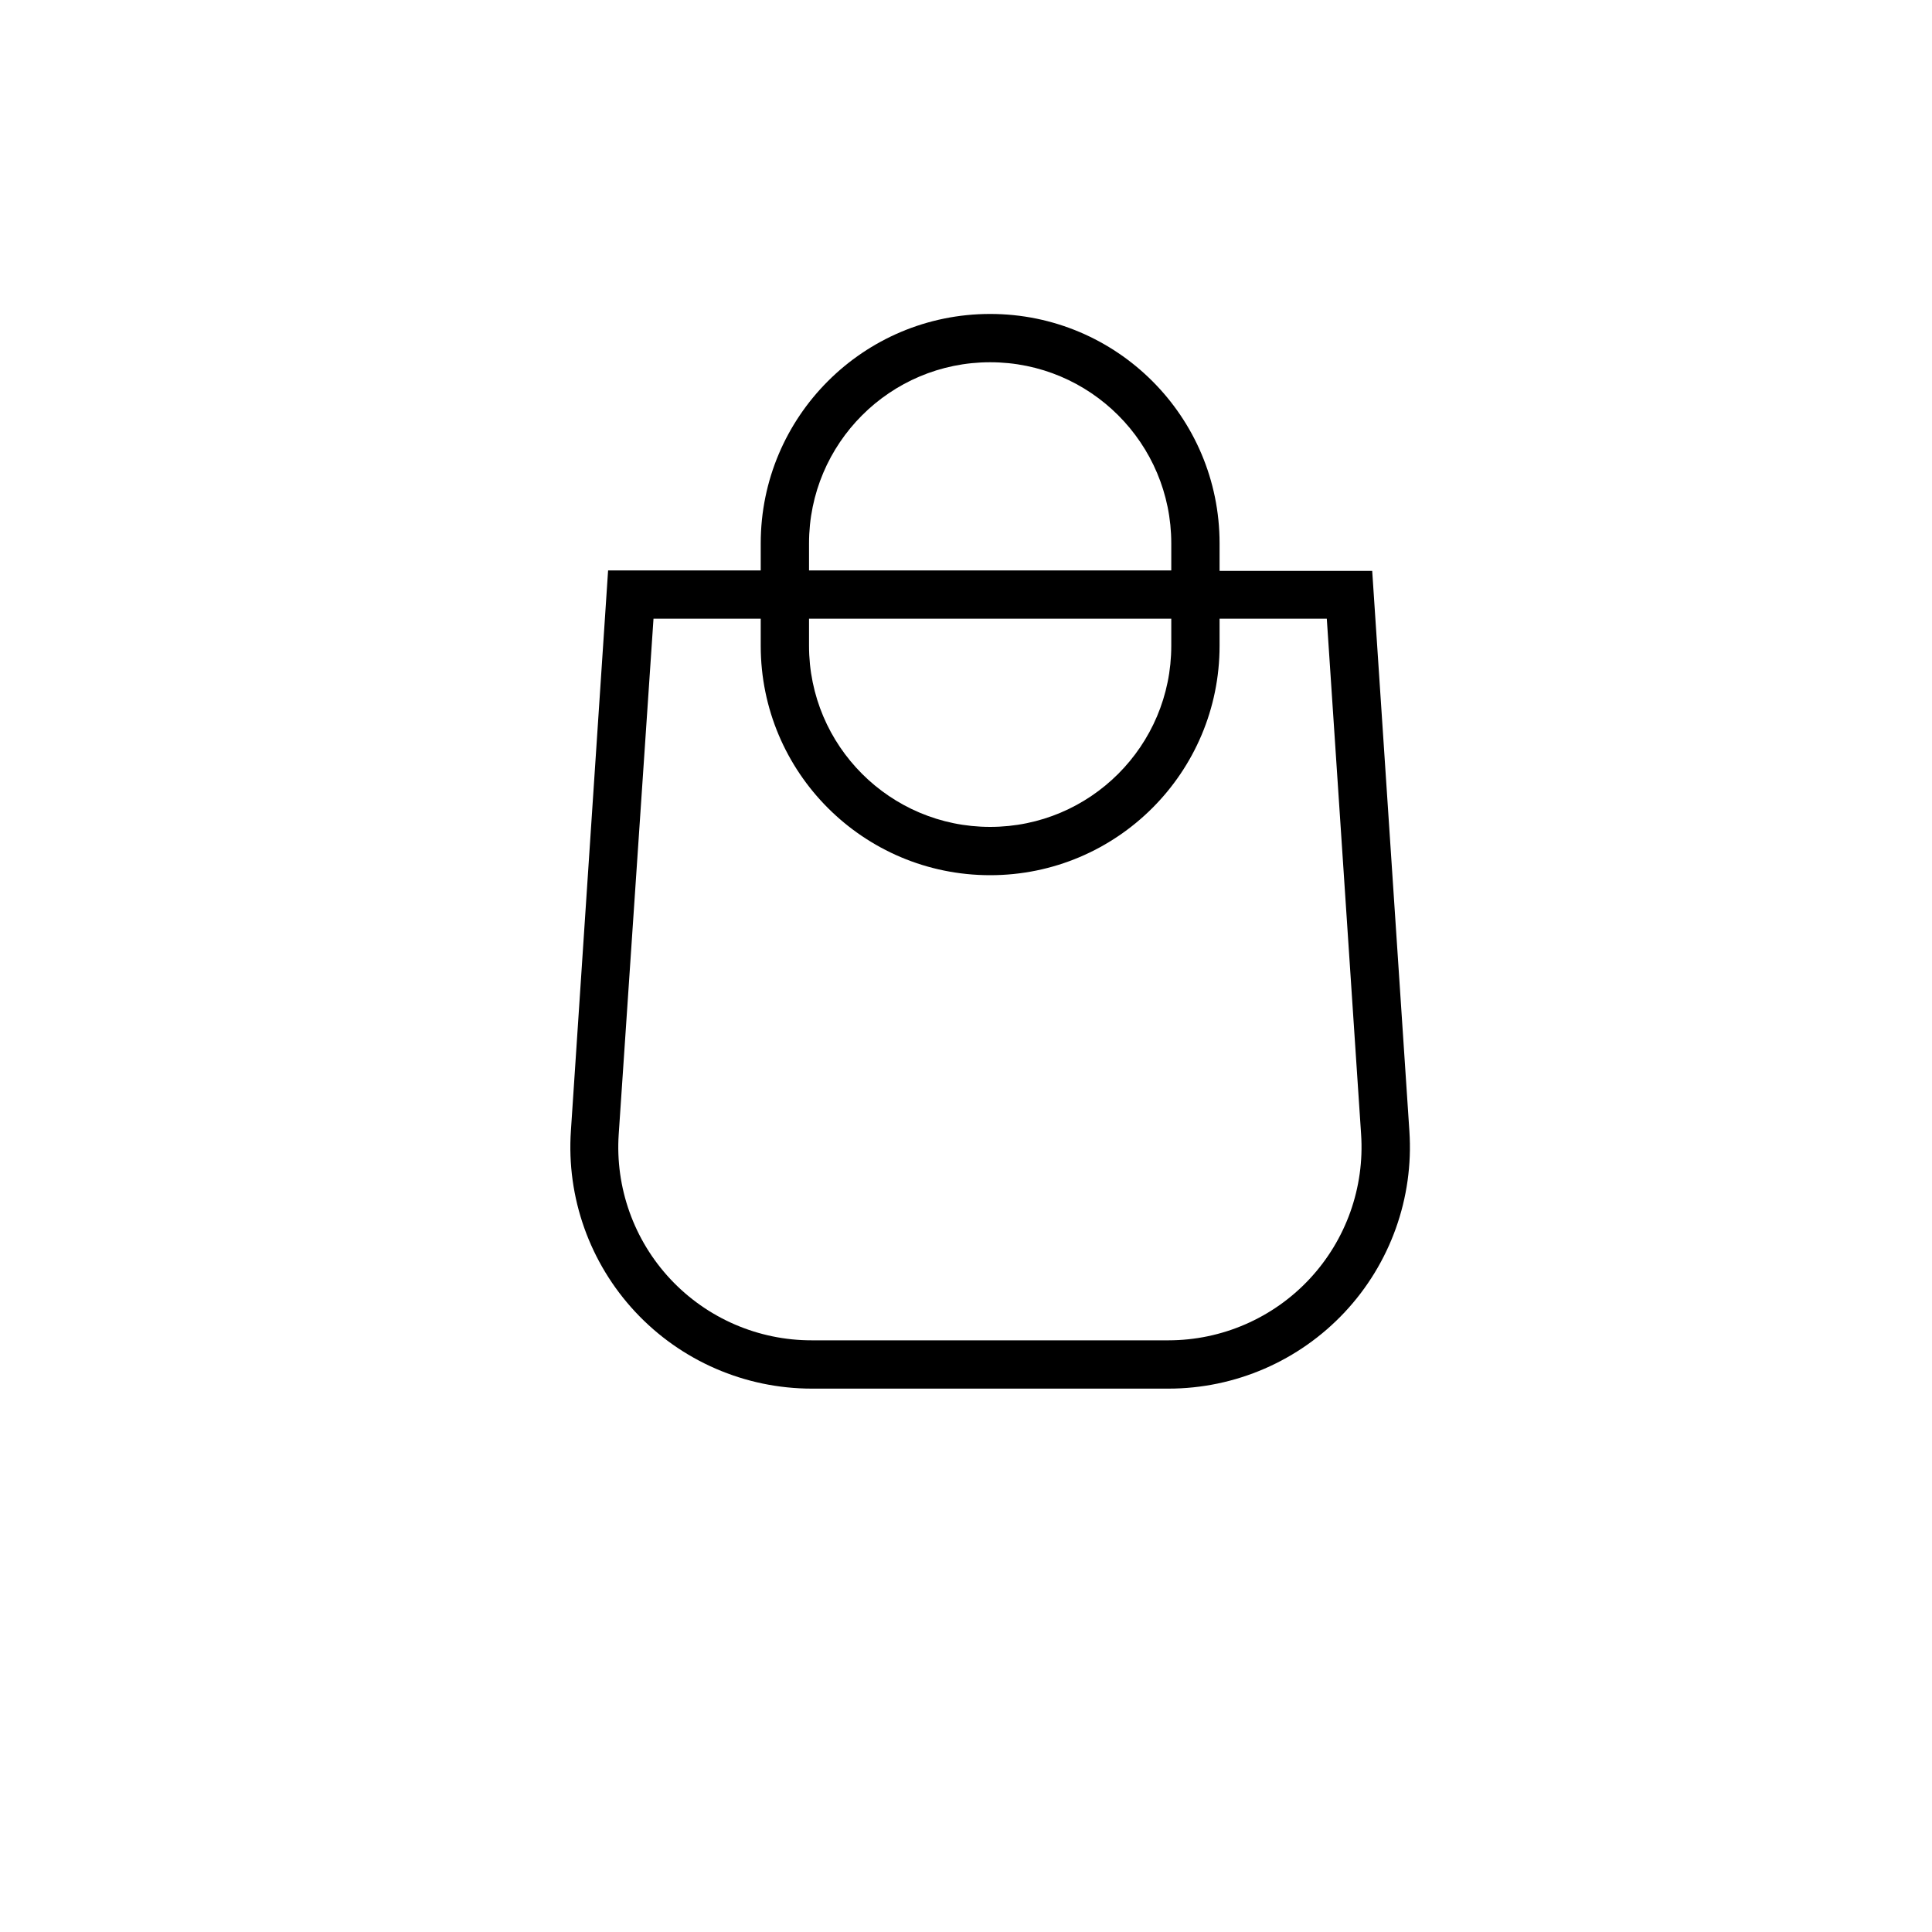
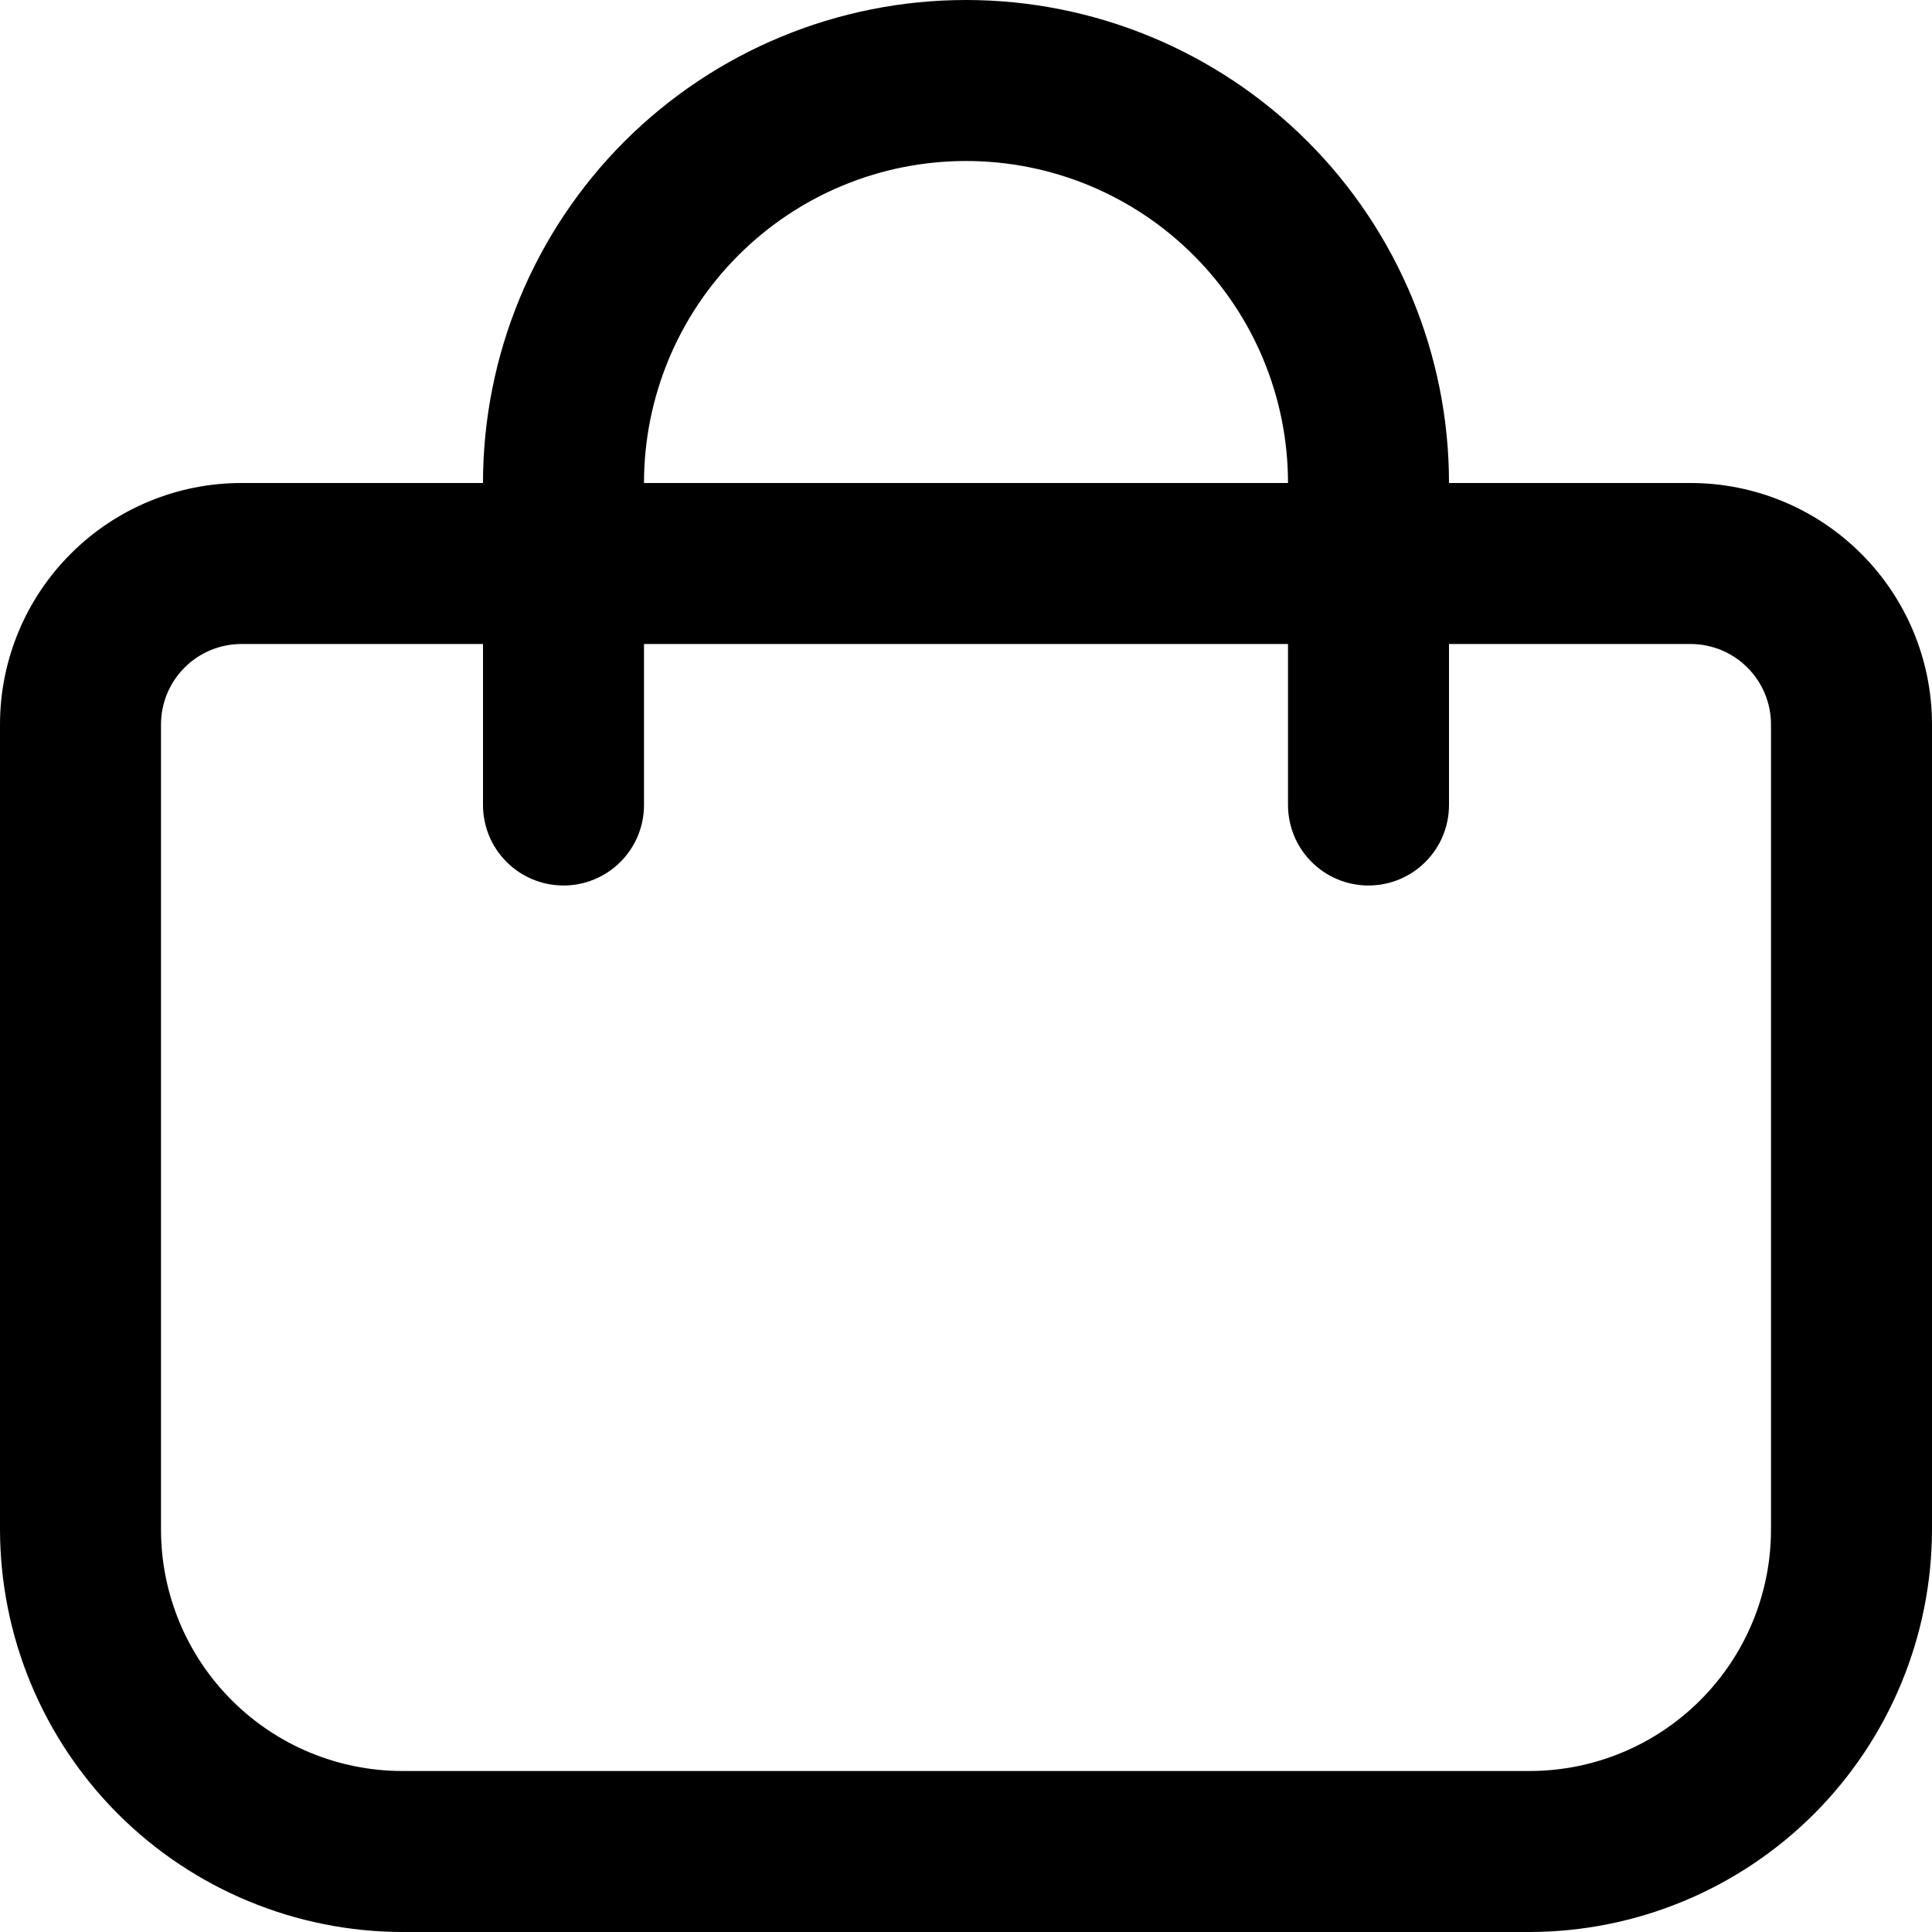
- <svg xmlns="http://www.w3.org/2000/svg" fill="none" class="icon icon-cart" viewBox="0 0 40 40">
-   <path fill="currentColor" fill-rule="evenodd" d="M20.5 6.5a4.75 4.75 0 0 0-4.75 4.75v.56h-3.16l-.77 11.6a5 5 0 0 0 4.99 5.34h7.38a5 5 0 0 0 4.99-5.33l-.77-11.6h-3.16v-.57A4.75 4.75 0 0 0 20.5 6.5m3.75 5.31v-.56a3.75 3.75 0 1 0-7.5 0v.56zm-7.5 1h7.5v.56a3.75 3.75 0 1 1-7.5 0zm-1 0v.56a4.75 4.75 0 1 0 9.5 0v-.56h2.22l.71 10.67a4 4 0 0 1-3.99 4.27h-7.38a4 4 0 0 1-4-4.27l.72-10.67z" />
+ <svg xmlns="http://www.w3.org/2000/svg" class="icon icon-cart" viewBox="0 0 24 24" fill="none">
+   <path fill="currentColor" d="M21 6H18C18 4.409 17.368 2.883 16.243 1.757C15.117 0.632 13.591 0 12 0C10.409 0 8.883 0.632 7.757 1.757C6.632 2.883 6 4.409 6 6H3C2.204 6 1.441 6.316 0.879 6.879C0.316 7.441 0 8.204 0 9L0 19C0.002 20.326 0.529 21.596 1.466 22.534C2.404 23.471 3.674 23.998 5 24H19C20.326 23.998 21.596 23.471 22.534 22.534C23.471 21.596 23.998 20.326 24 19V9C24 8.204 23.684 7.441 23.121 6.879C22.559 6.316 21.796 6 21 6ZM12 2C13.061 2 14.078 2.421 14.828 3.172C15.579 3.922 16 4.939 16 6H8C8 4.939 8.421 3.922 9.172 3.172C9.922 2.421 10.939 2 12 2ZM22 19C22 19.796 21.684 20.559 21.121 21.121C20.559 21.684 19.796 22 19 22H5C4.204 22 3.441 21.684 2.879 21.121C2.316 20.559 2 19.796 2 19V9C2 8.735 2.105 8.48 2.293 8.293C2.48 8.105 2.735 8 3 8H6V10C6 10.265 6.105 10.52 6.293 10.707C6.48 10.895 6.735 11 7 11C7.265 11 7.52 10.895 7.707 10.707C7.895 10.52 8 10.265 8 10V8H16V10C16 10.265 16.105 10.52 16.293 10.707C16.48 10.895 16.735 11 17 11C17.265 11 17.52 10.895 17.707 10.707C17.895 10.52 18 10.265 18 10V8H21C21.265 8 21.52 8.105 21.707 8.293C21.895 8.48 22 8.735 22 9V19Z" />
</svg>
